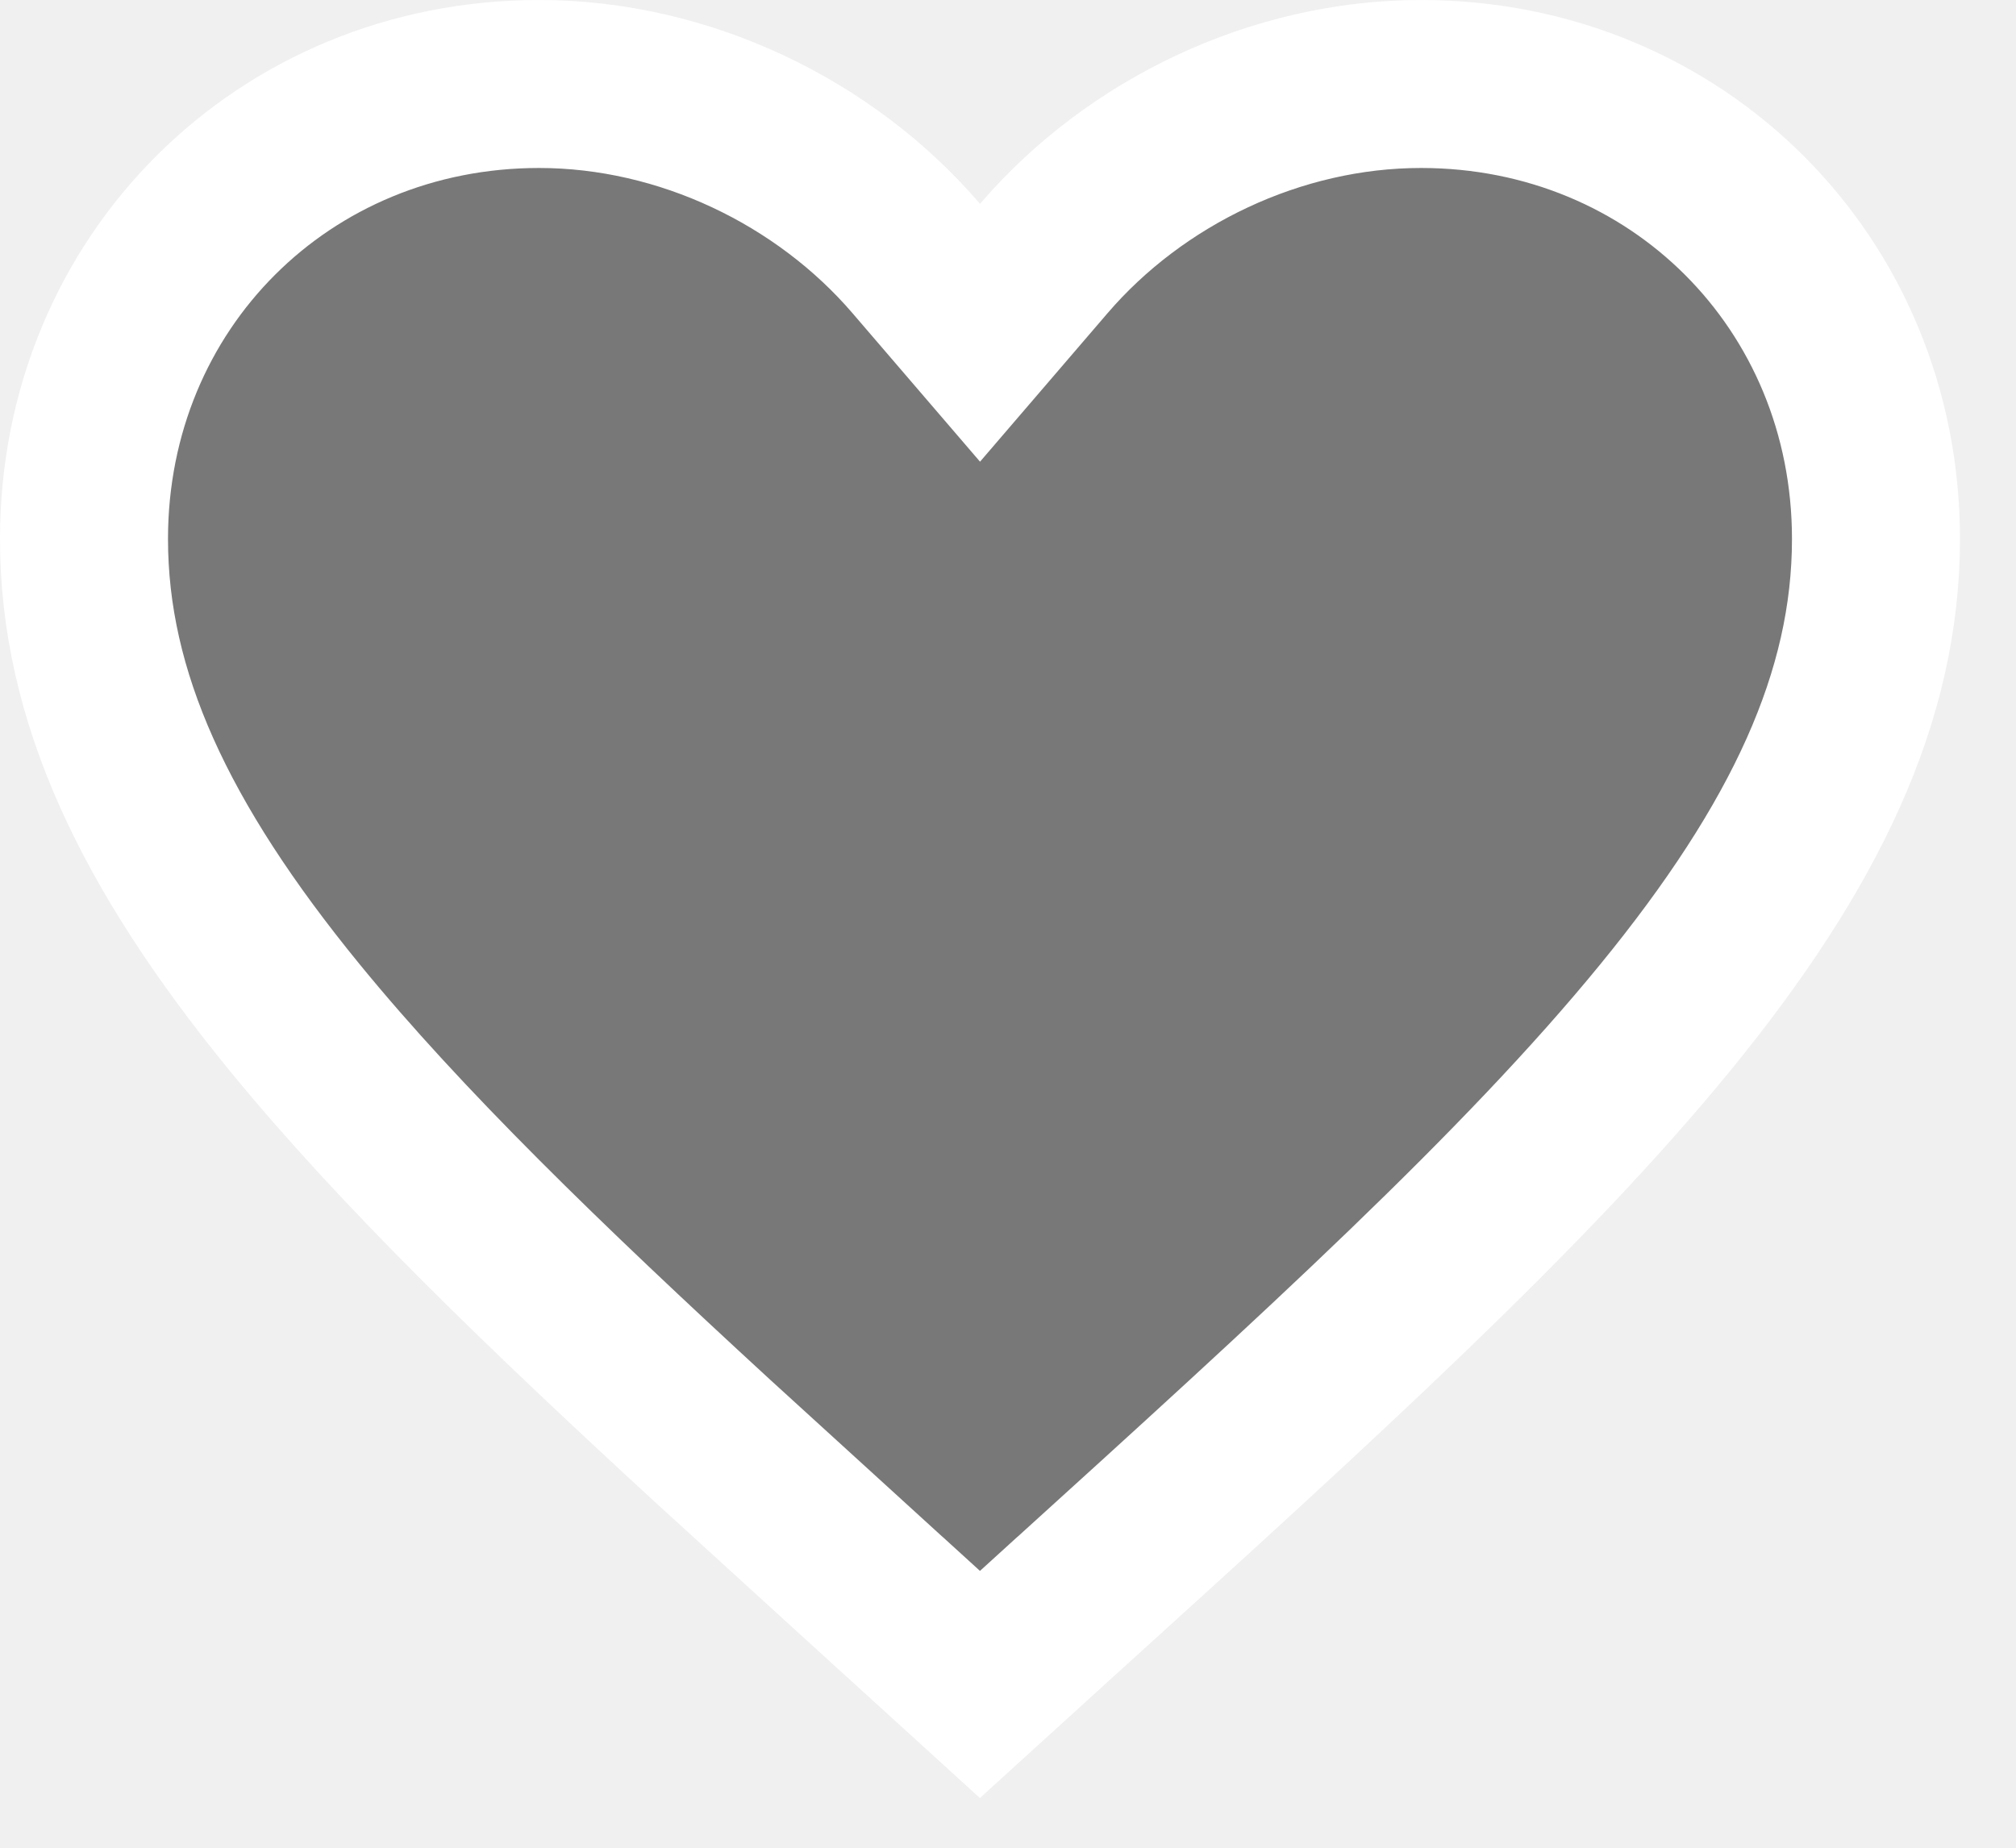
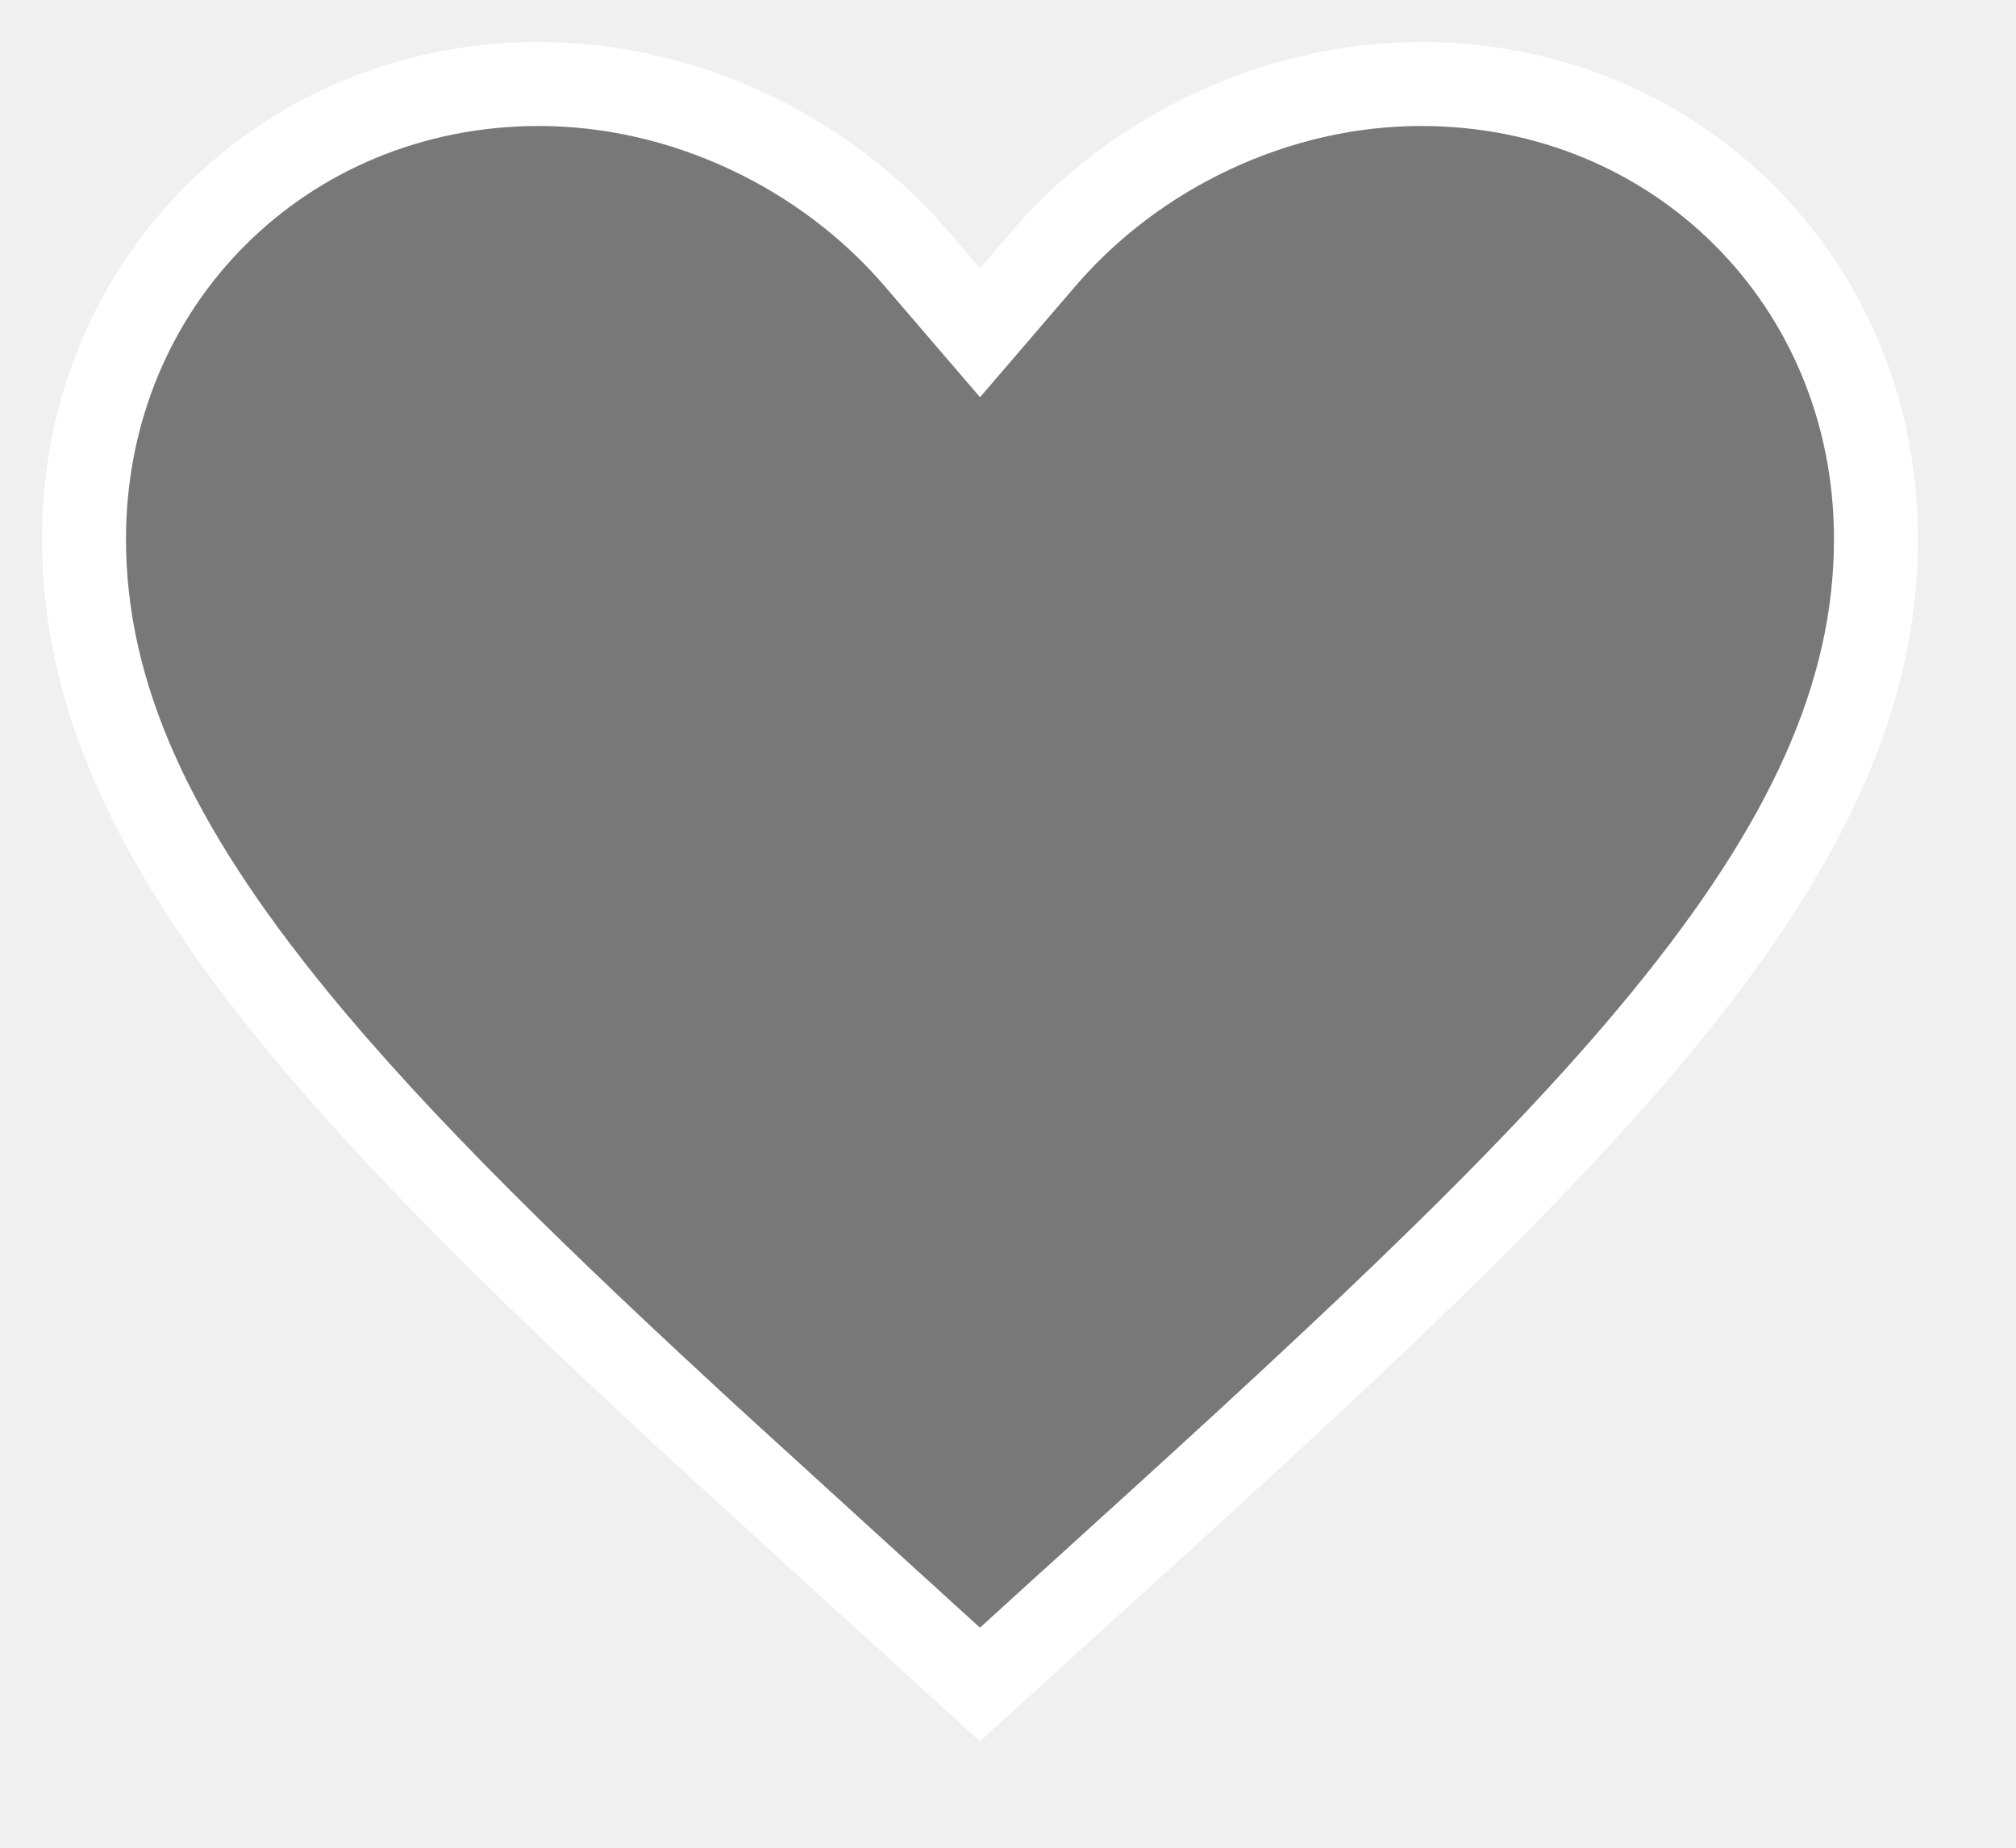
<svg xmlns="http://www.w3.org/2000/svg" width="24" height="22" viewBox="0 0 24 22" fill="none">
-   <path d="M16.917 1C19.959 1 22.333 3.366 22.333 6.417C22.333 8.287 21.498 10.068 19.824 12.116C18.139 14.178 15.71 16.386 12.687 19.128L12.685 19.129L11.666 20.056L10.648 19.129L10.646 19.128L8.493 17.165C6.455 15.291 4.773 13.662 3.509 12.116C1.835 10.068 1 8.287 1 6.417C1 3.365 3.375 1 6.417 1C8.145 1 9.82 1.81 10.908 3.078L11.667 3.962L12.426 3.078C13.514 1.81 15.189 1 16.917 1Z" fill="black" fill-opacity="0.5" stroke="white" stroke-width="2" />
+   <path d="M16.917 1C19.959 1 22.333 3.366 22.333 6.417C22.333 8.287 21.498 10.068 19.824 12.116C18.139 14.178 15.71 16.386 12.687 19.128L12.685 19.129L11.666 20.056L10.648 19.129L10.646 19.128L8.493 17.165C6.455 15.291 4.773 13.662 3.509 12.116C1.835 10.068 1 8.287 1 6.417C1 3.365 3.375 1 6.417 1C8.145 1 9.82 1.81 10.908 3.078L11.667 3.962L12.426 3.078C13.514 1.81 15.189 1 16.917 1Z" fill="black" fill-opacity="0.5" stroke="white" strokeWidth="2" />
</svg>
